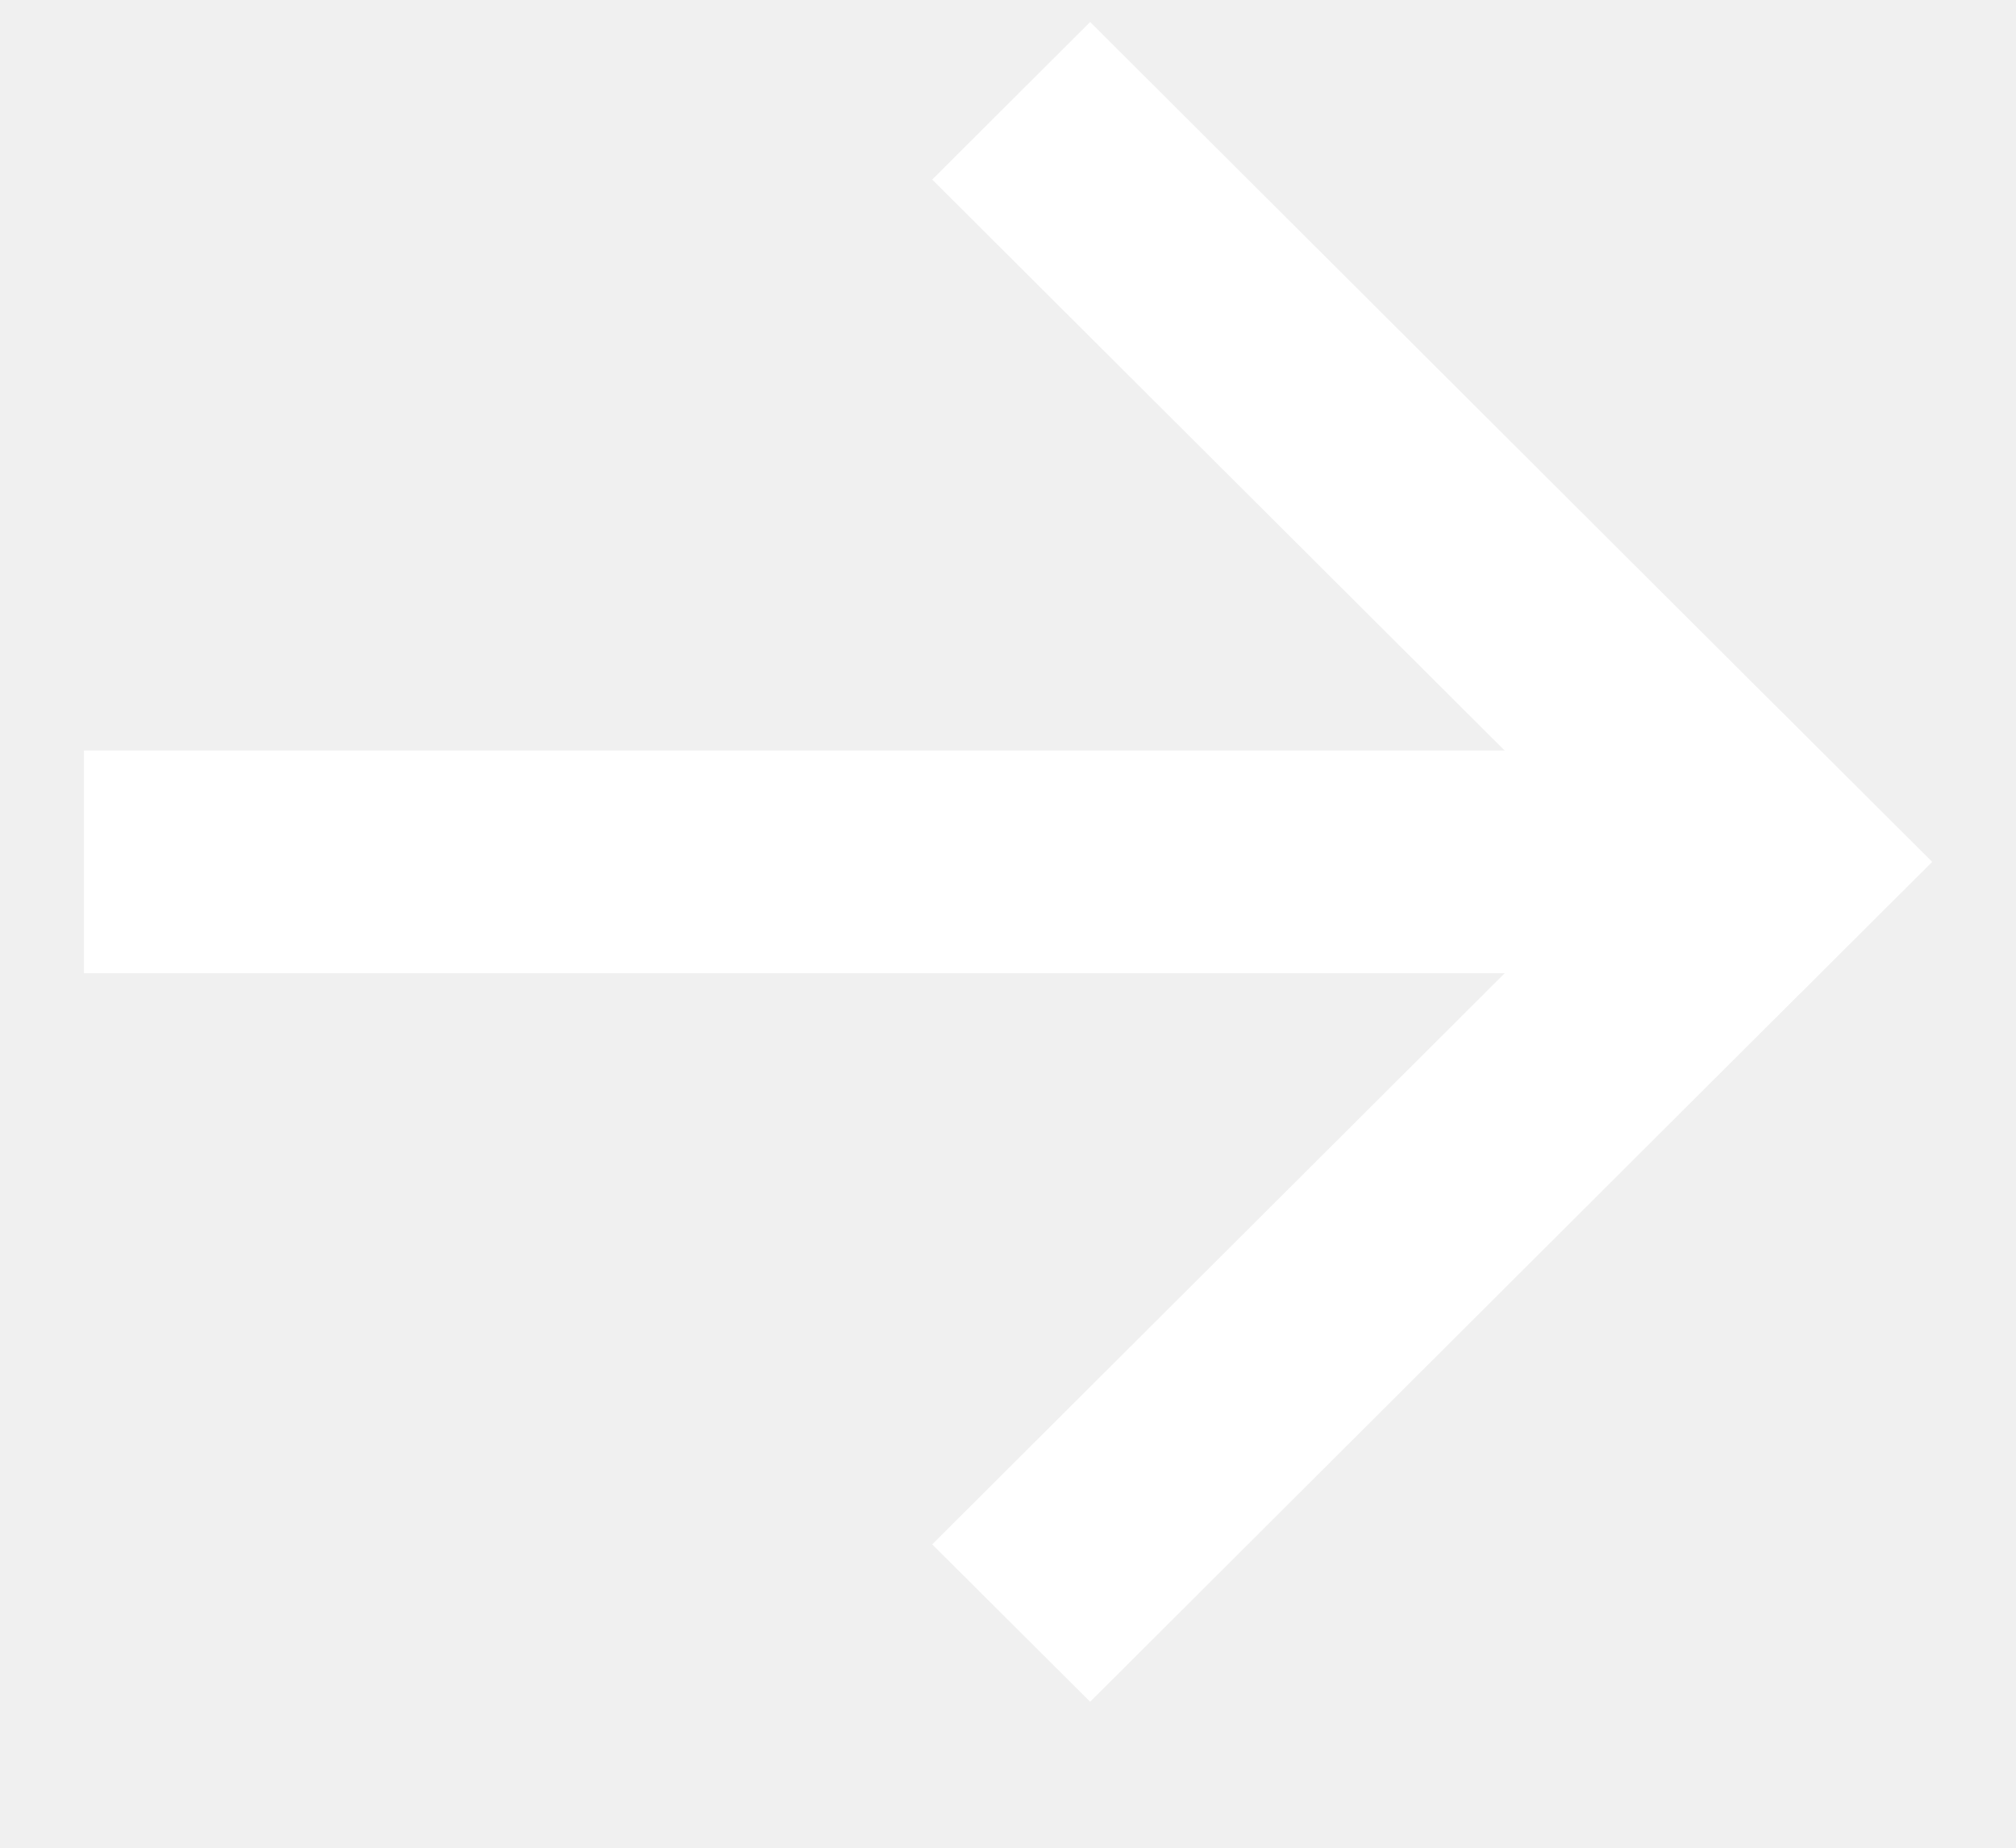
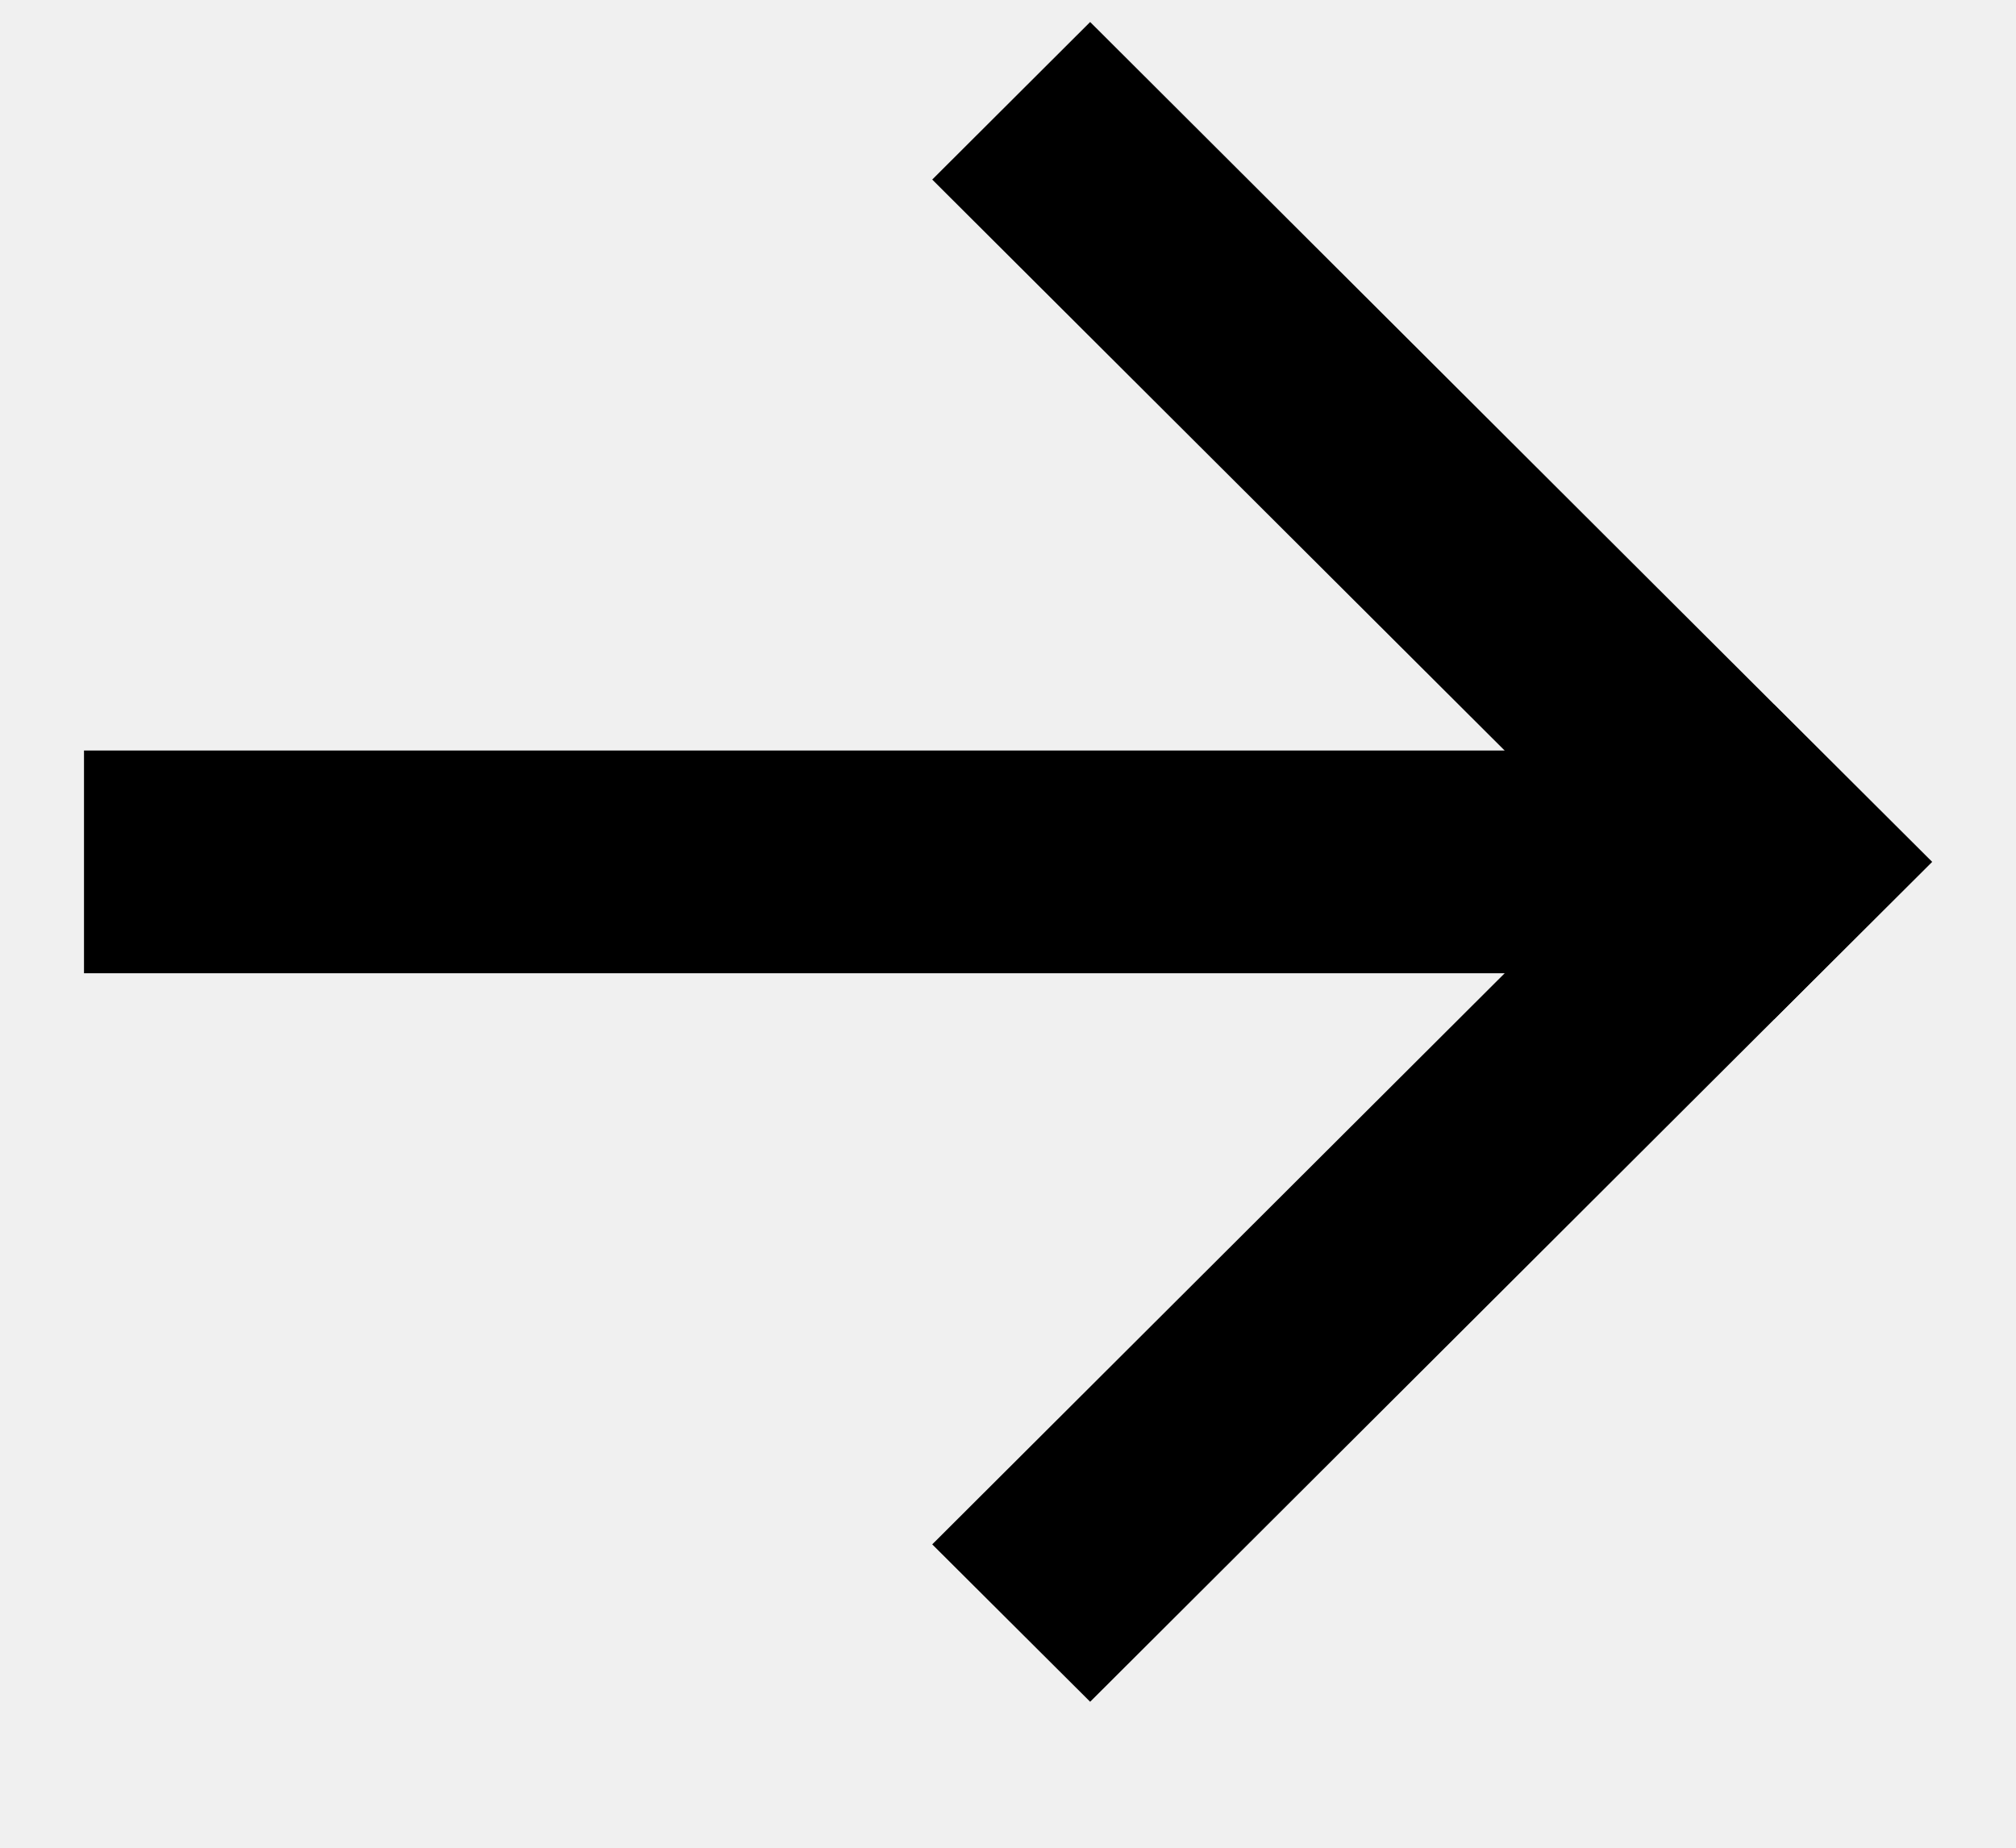
<svg xmlns="http://www.w3.org/2000/svg" width="12" height="11" viewBox="0 0 12 11" fill="none">
-   <path d="M5.549 9.194L10.56 4.194L11.5 5.131L6.489 10.131L5.549 9.194Z" fill="white" />
-   <path d="M10.56 6.068L5.549 1.069L6.489 0.131L11.5 5.131L10.56 6.068Z" fill="white" />
-   <path d="M0.5 4.468H10.482V5.794H0.5V4.468Z" fill="white" />
+   <path d="M5.549 9.194L10.56 4.194L11.5 5.131L6.489 10.131L5.549 9.194Z" fill="currentColor" />
+   <path d="M10.56 6.068L5.549 1.069L6.489 0.131L11.5 5.131L10.56 6.068Z" fill="currentColor" />
+   <path d="M0.5 4.468H10.482V5.794H0.5V4.468Z" fill="currentColor" />
</svg>
